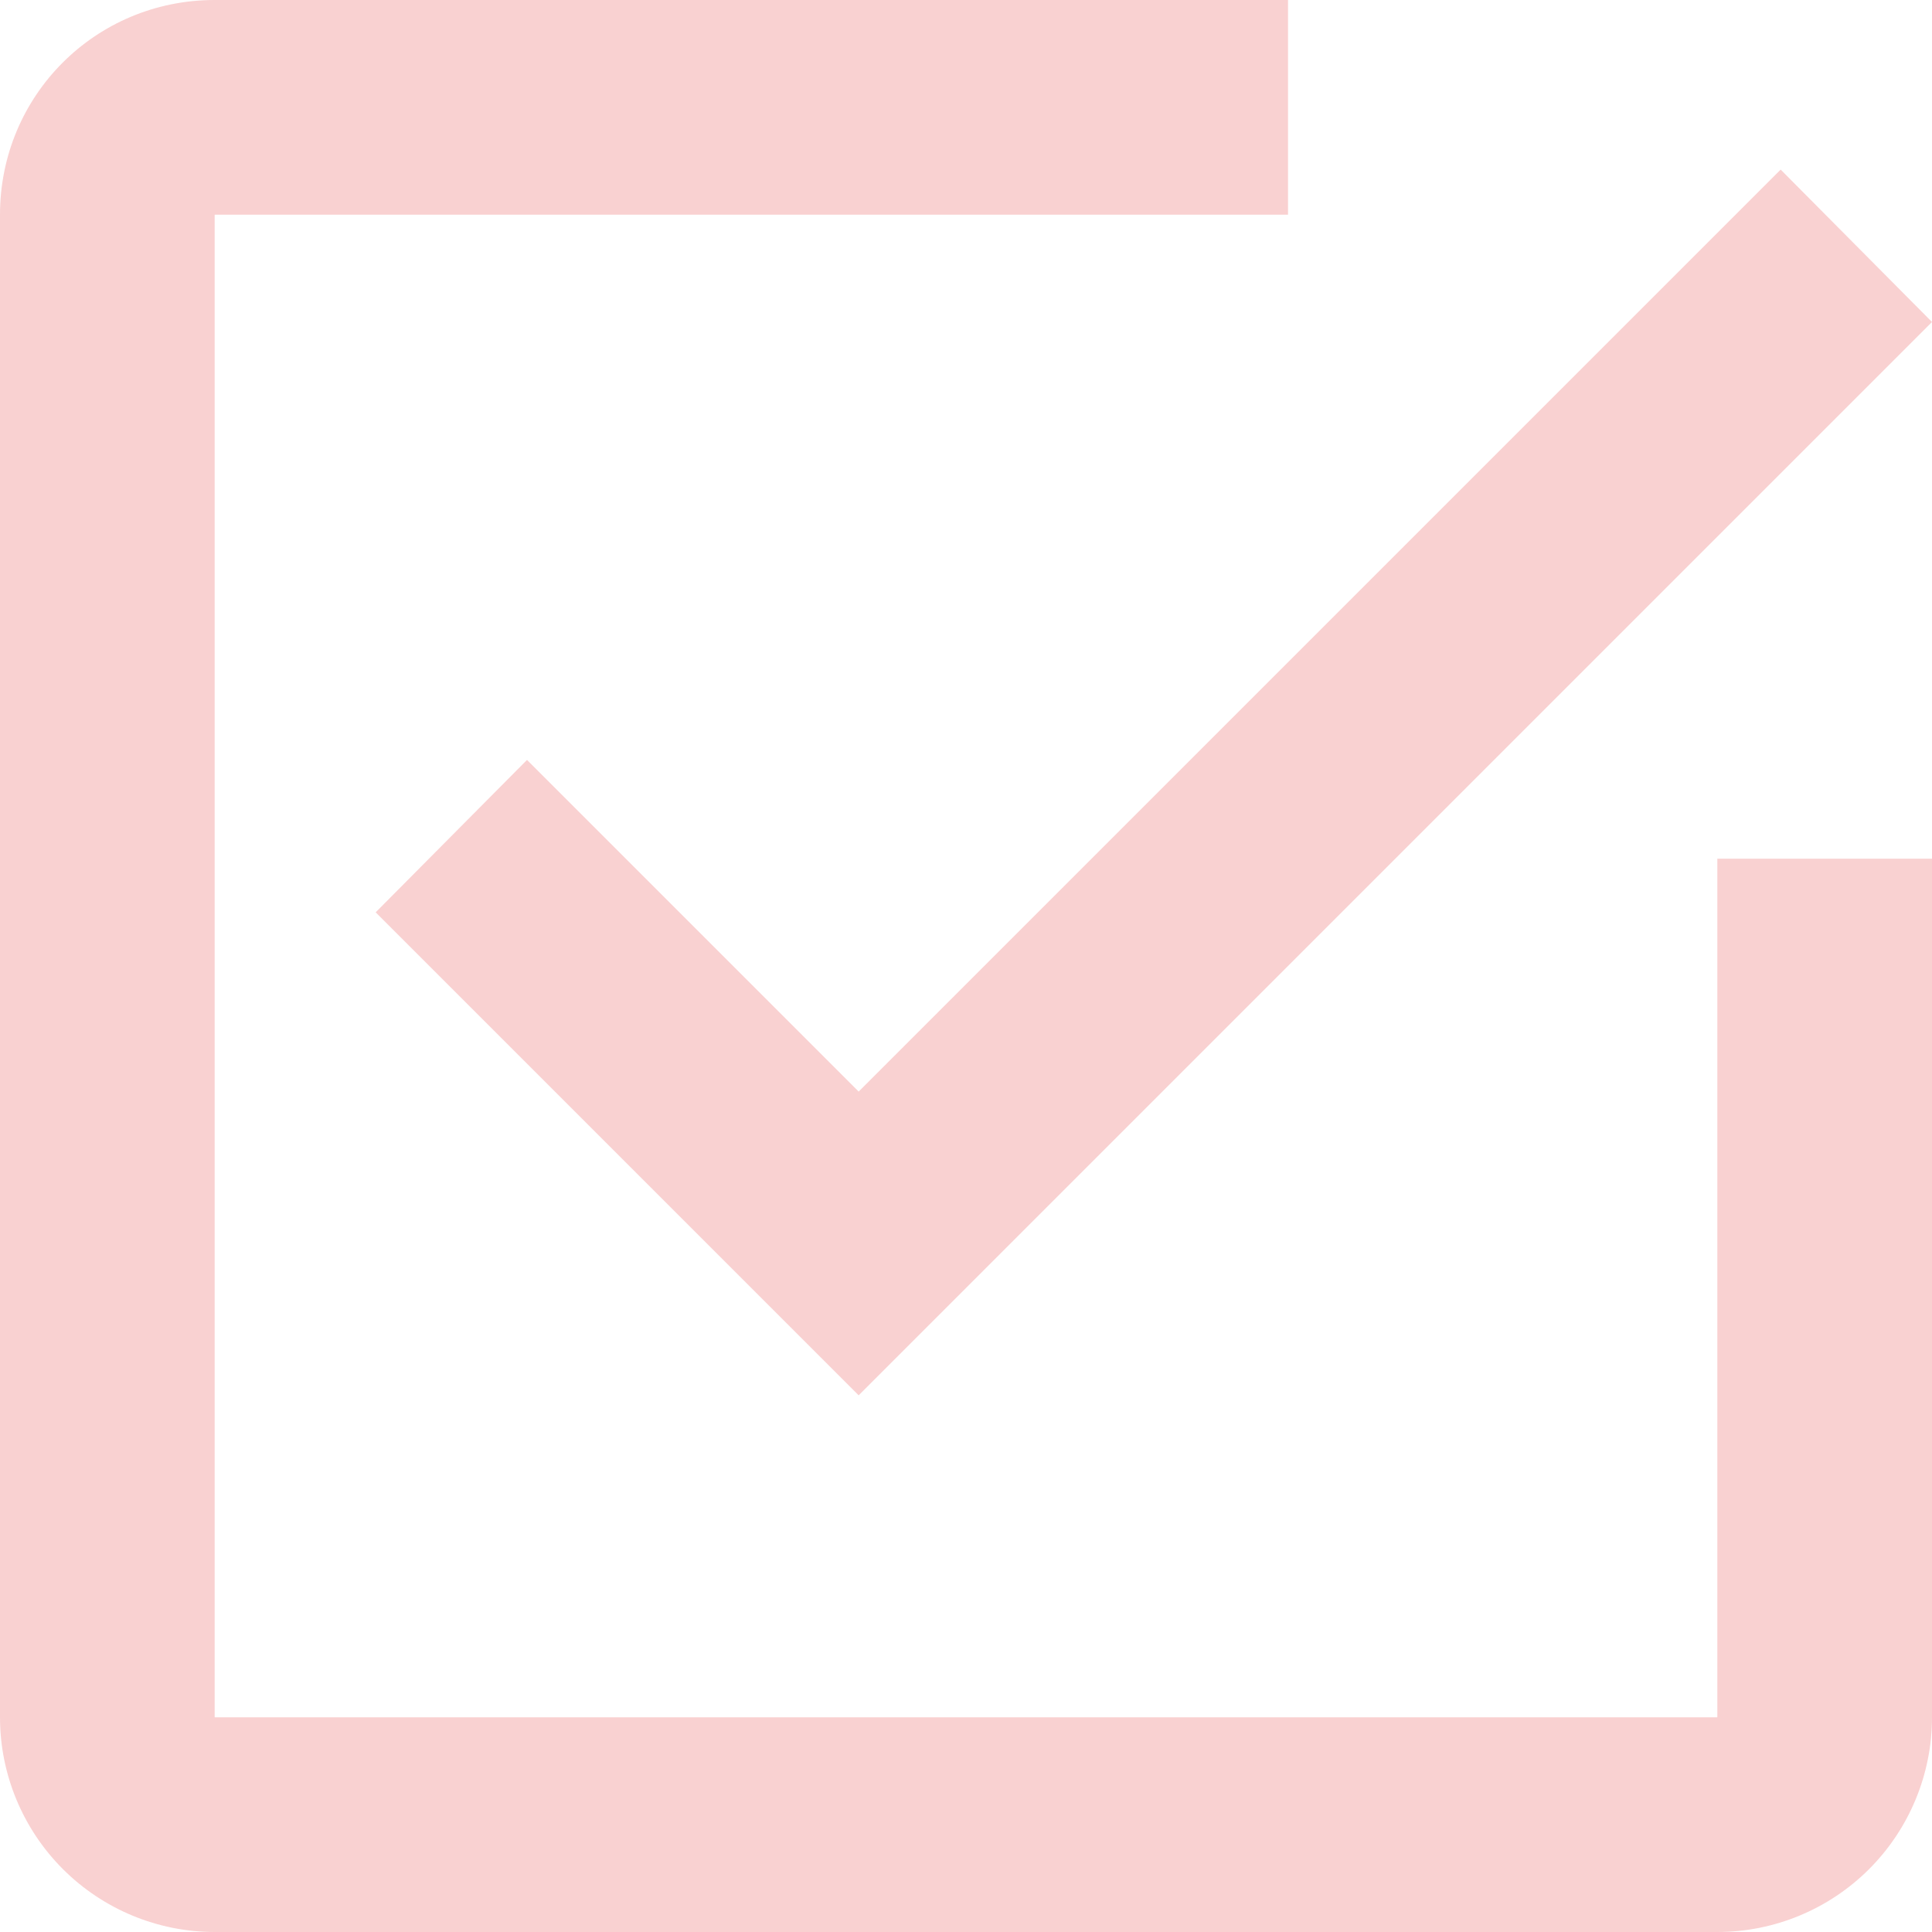
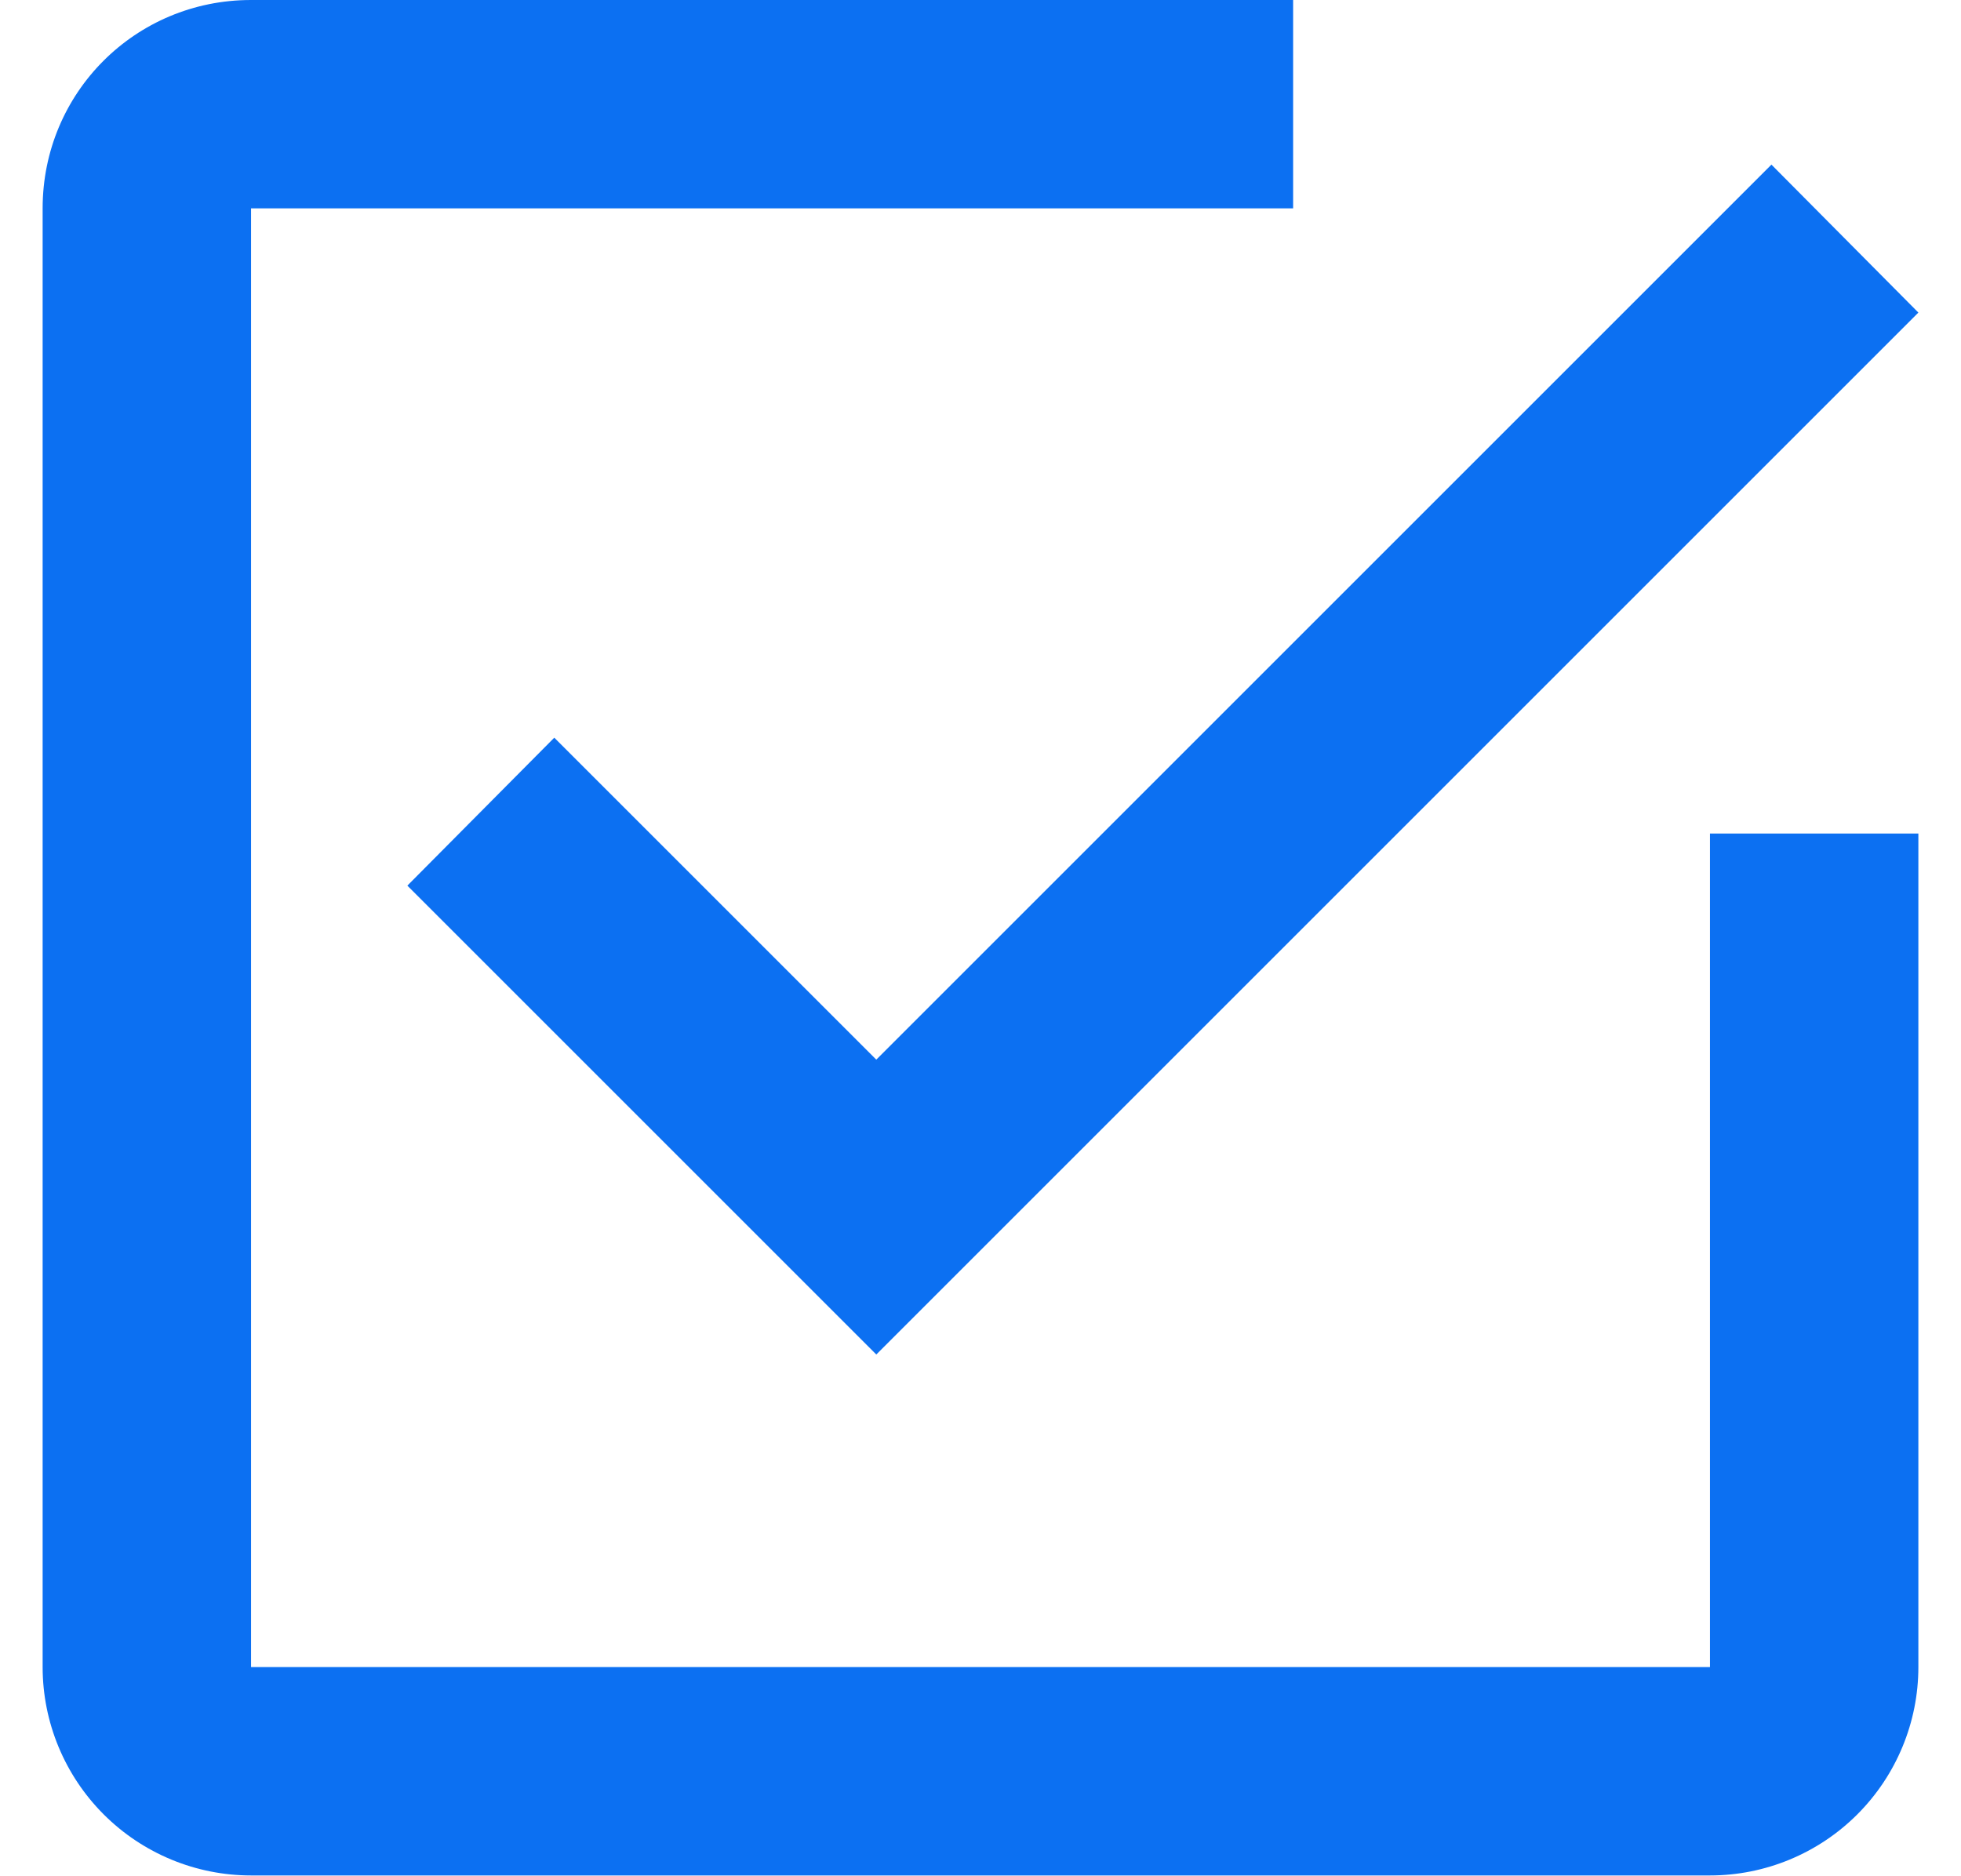
- <svg xmlns="http://www.w3.org/2000/svg" width="18" height="18" viewBox="0 0 18 18" fill="none">
-   <path d="M16 16H2V2H12V0H2C0.89 0 0 0.89 0 2V16C0 16.53 0.211 17.039 0.586 17.414C0.961 17.789 1.47 18 2 18H16C16.53 18 17.039 17.789 17.414 17.414C17.789 17.039 18 16.53 18 16V8H16M4.91 7.08L3.5 8.5L8 13L18 3L16.59 1.58L8 10.17L4.91 7.08Z" fill="#F9D1D1" />
+ <svg xmlns="http://www.w3.org/2000/svg" width="23" height="22" viewBox="0 0 18 18" fill="none">
+   <path d="M16 16H2V2H12V0H2C0.89 0 0 0.89 0 2V16C0 16.53 0.211 17.039 0.586 17.414C0.961 17.789 1.47 18 2 18H16C16.53 18 17.039 17.789 17.414 17.414C17.789 17.039 18 16.53 18 16V8H16M4.91 7.08L3.5 8.5L8 13L18 3L16.59 1.58L8 10.17L4.91 7.08Z" fill="#0c70f2" />
</svg>
